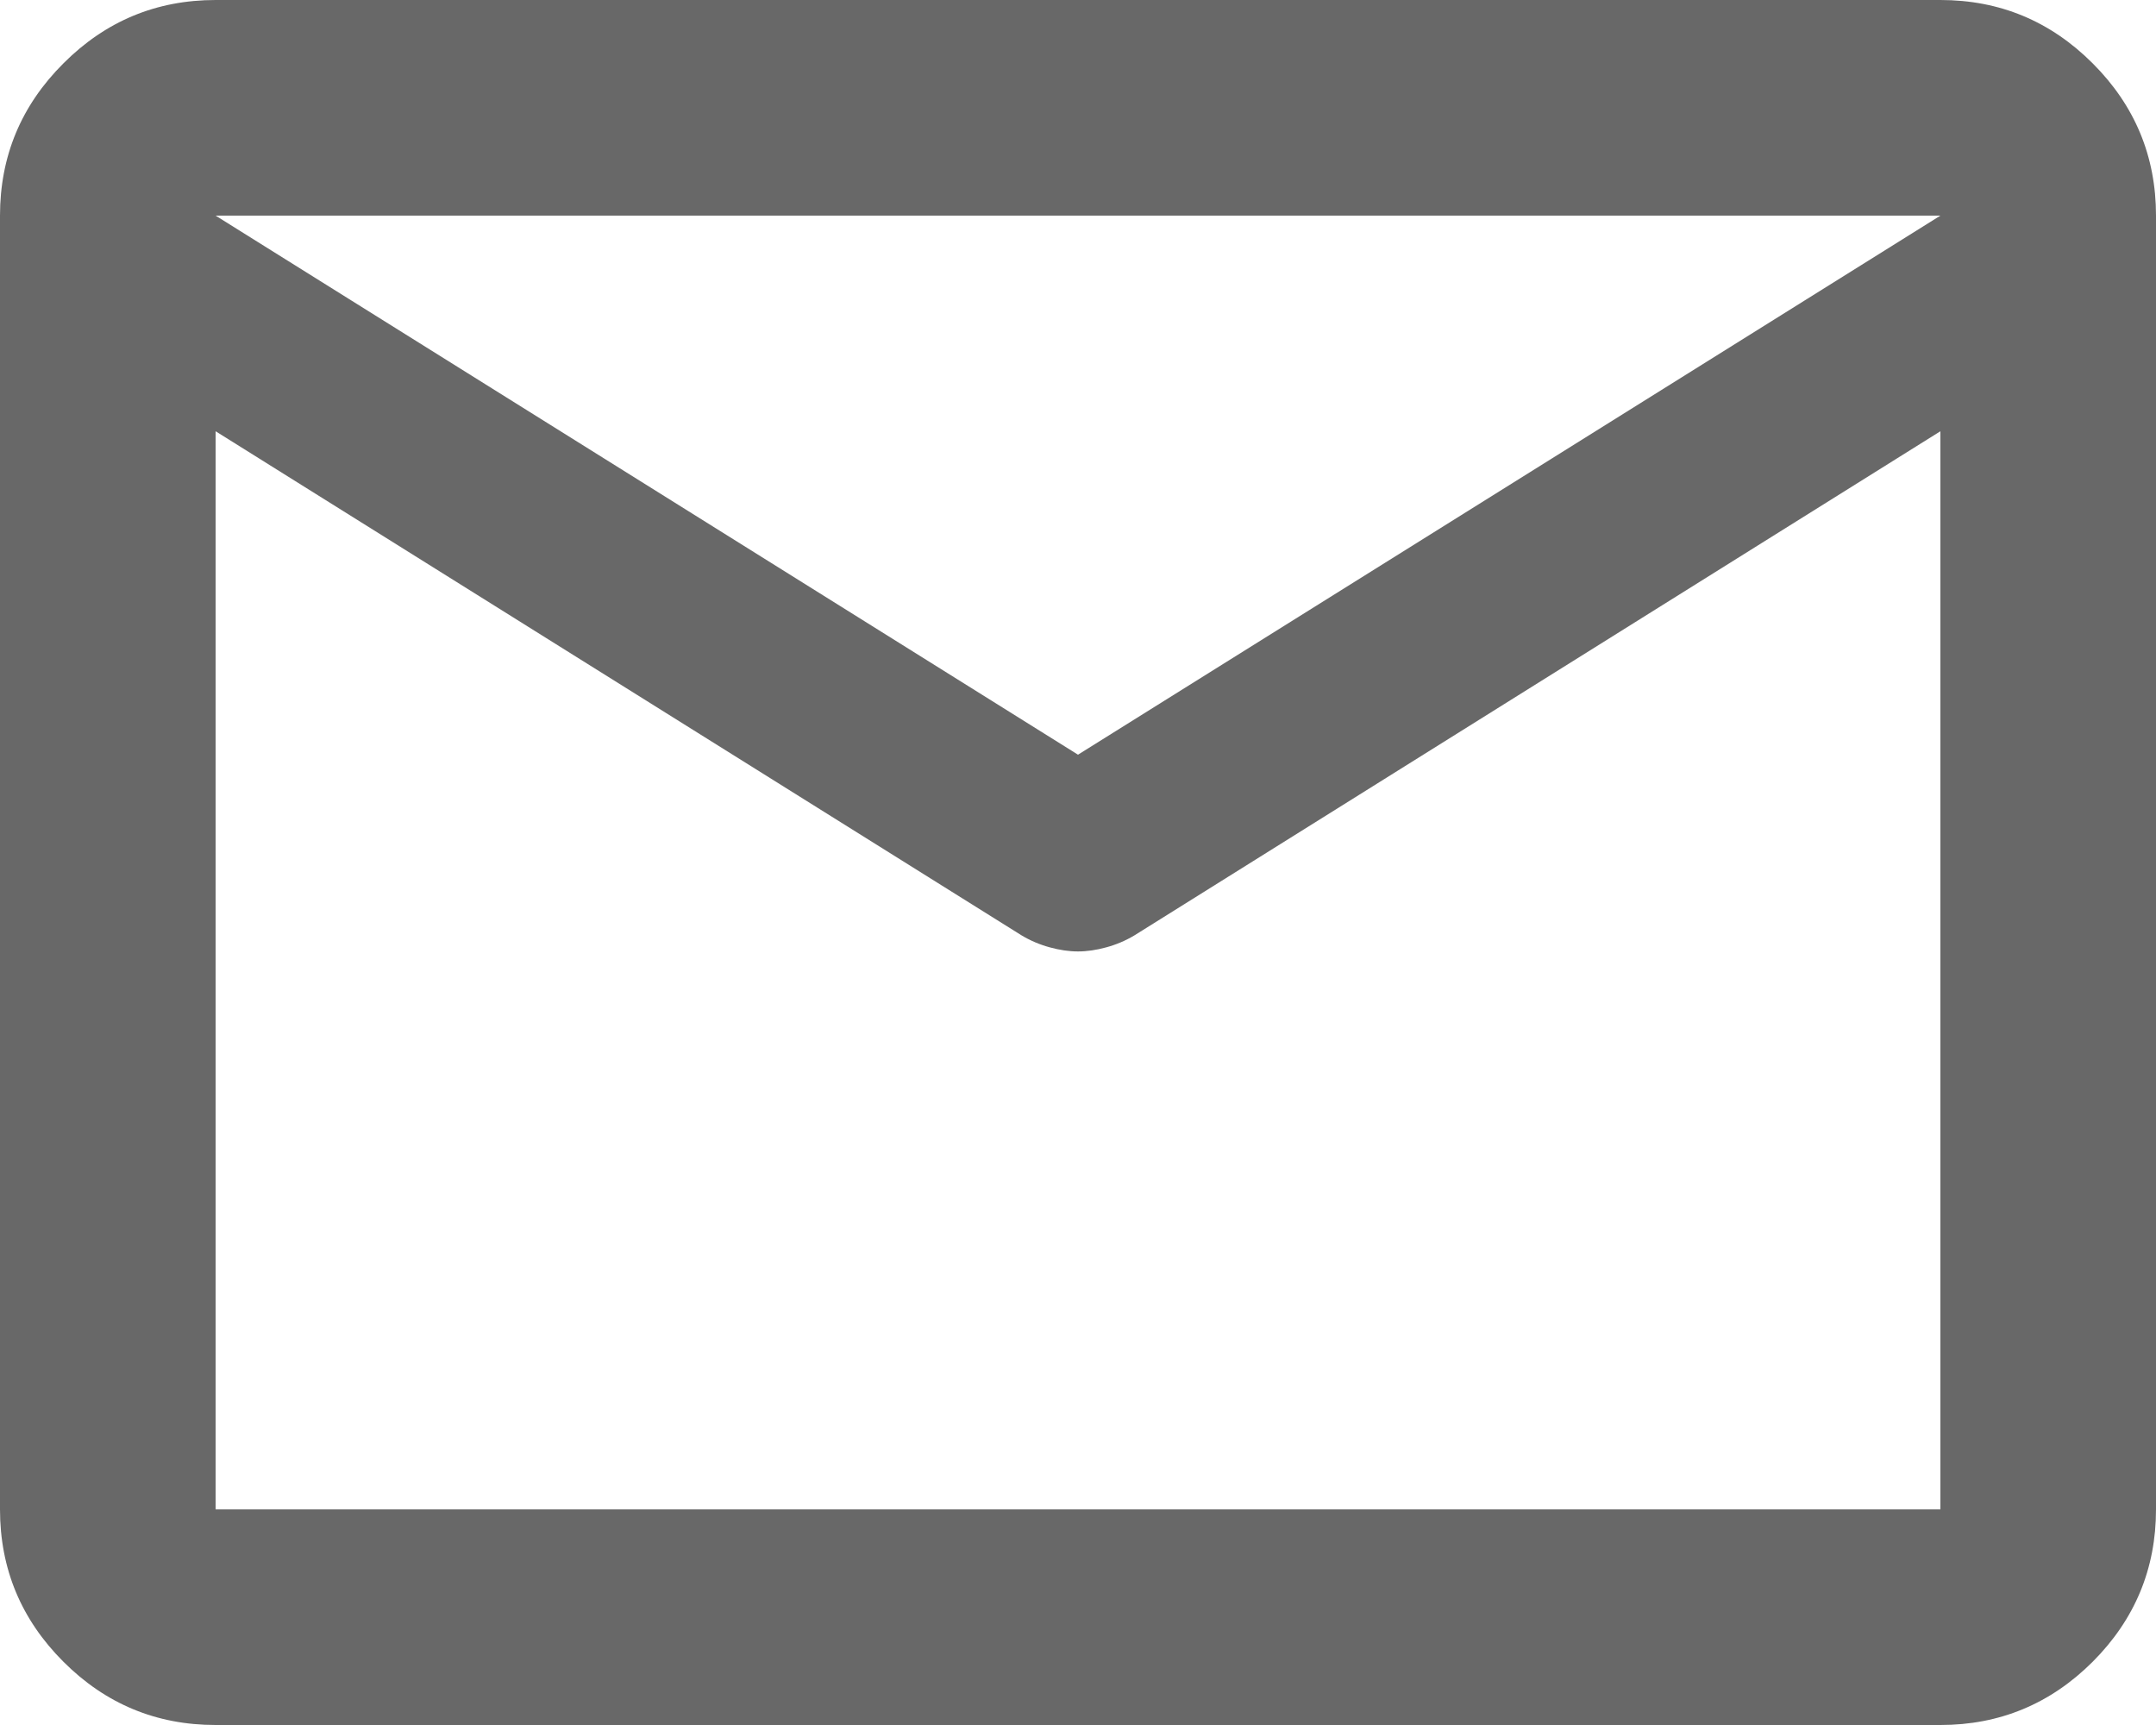
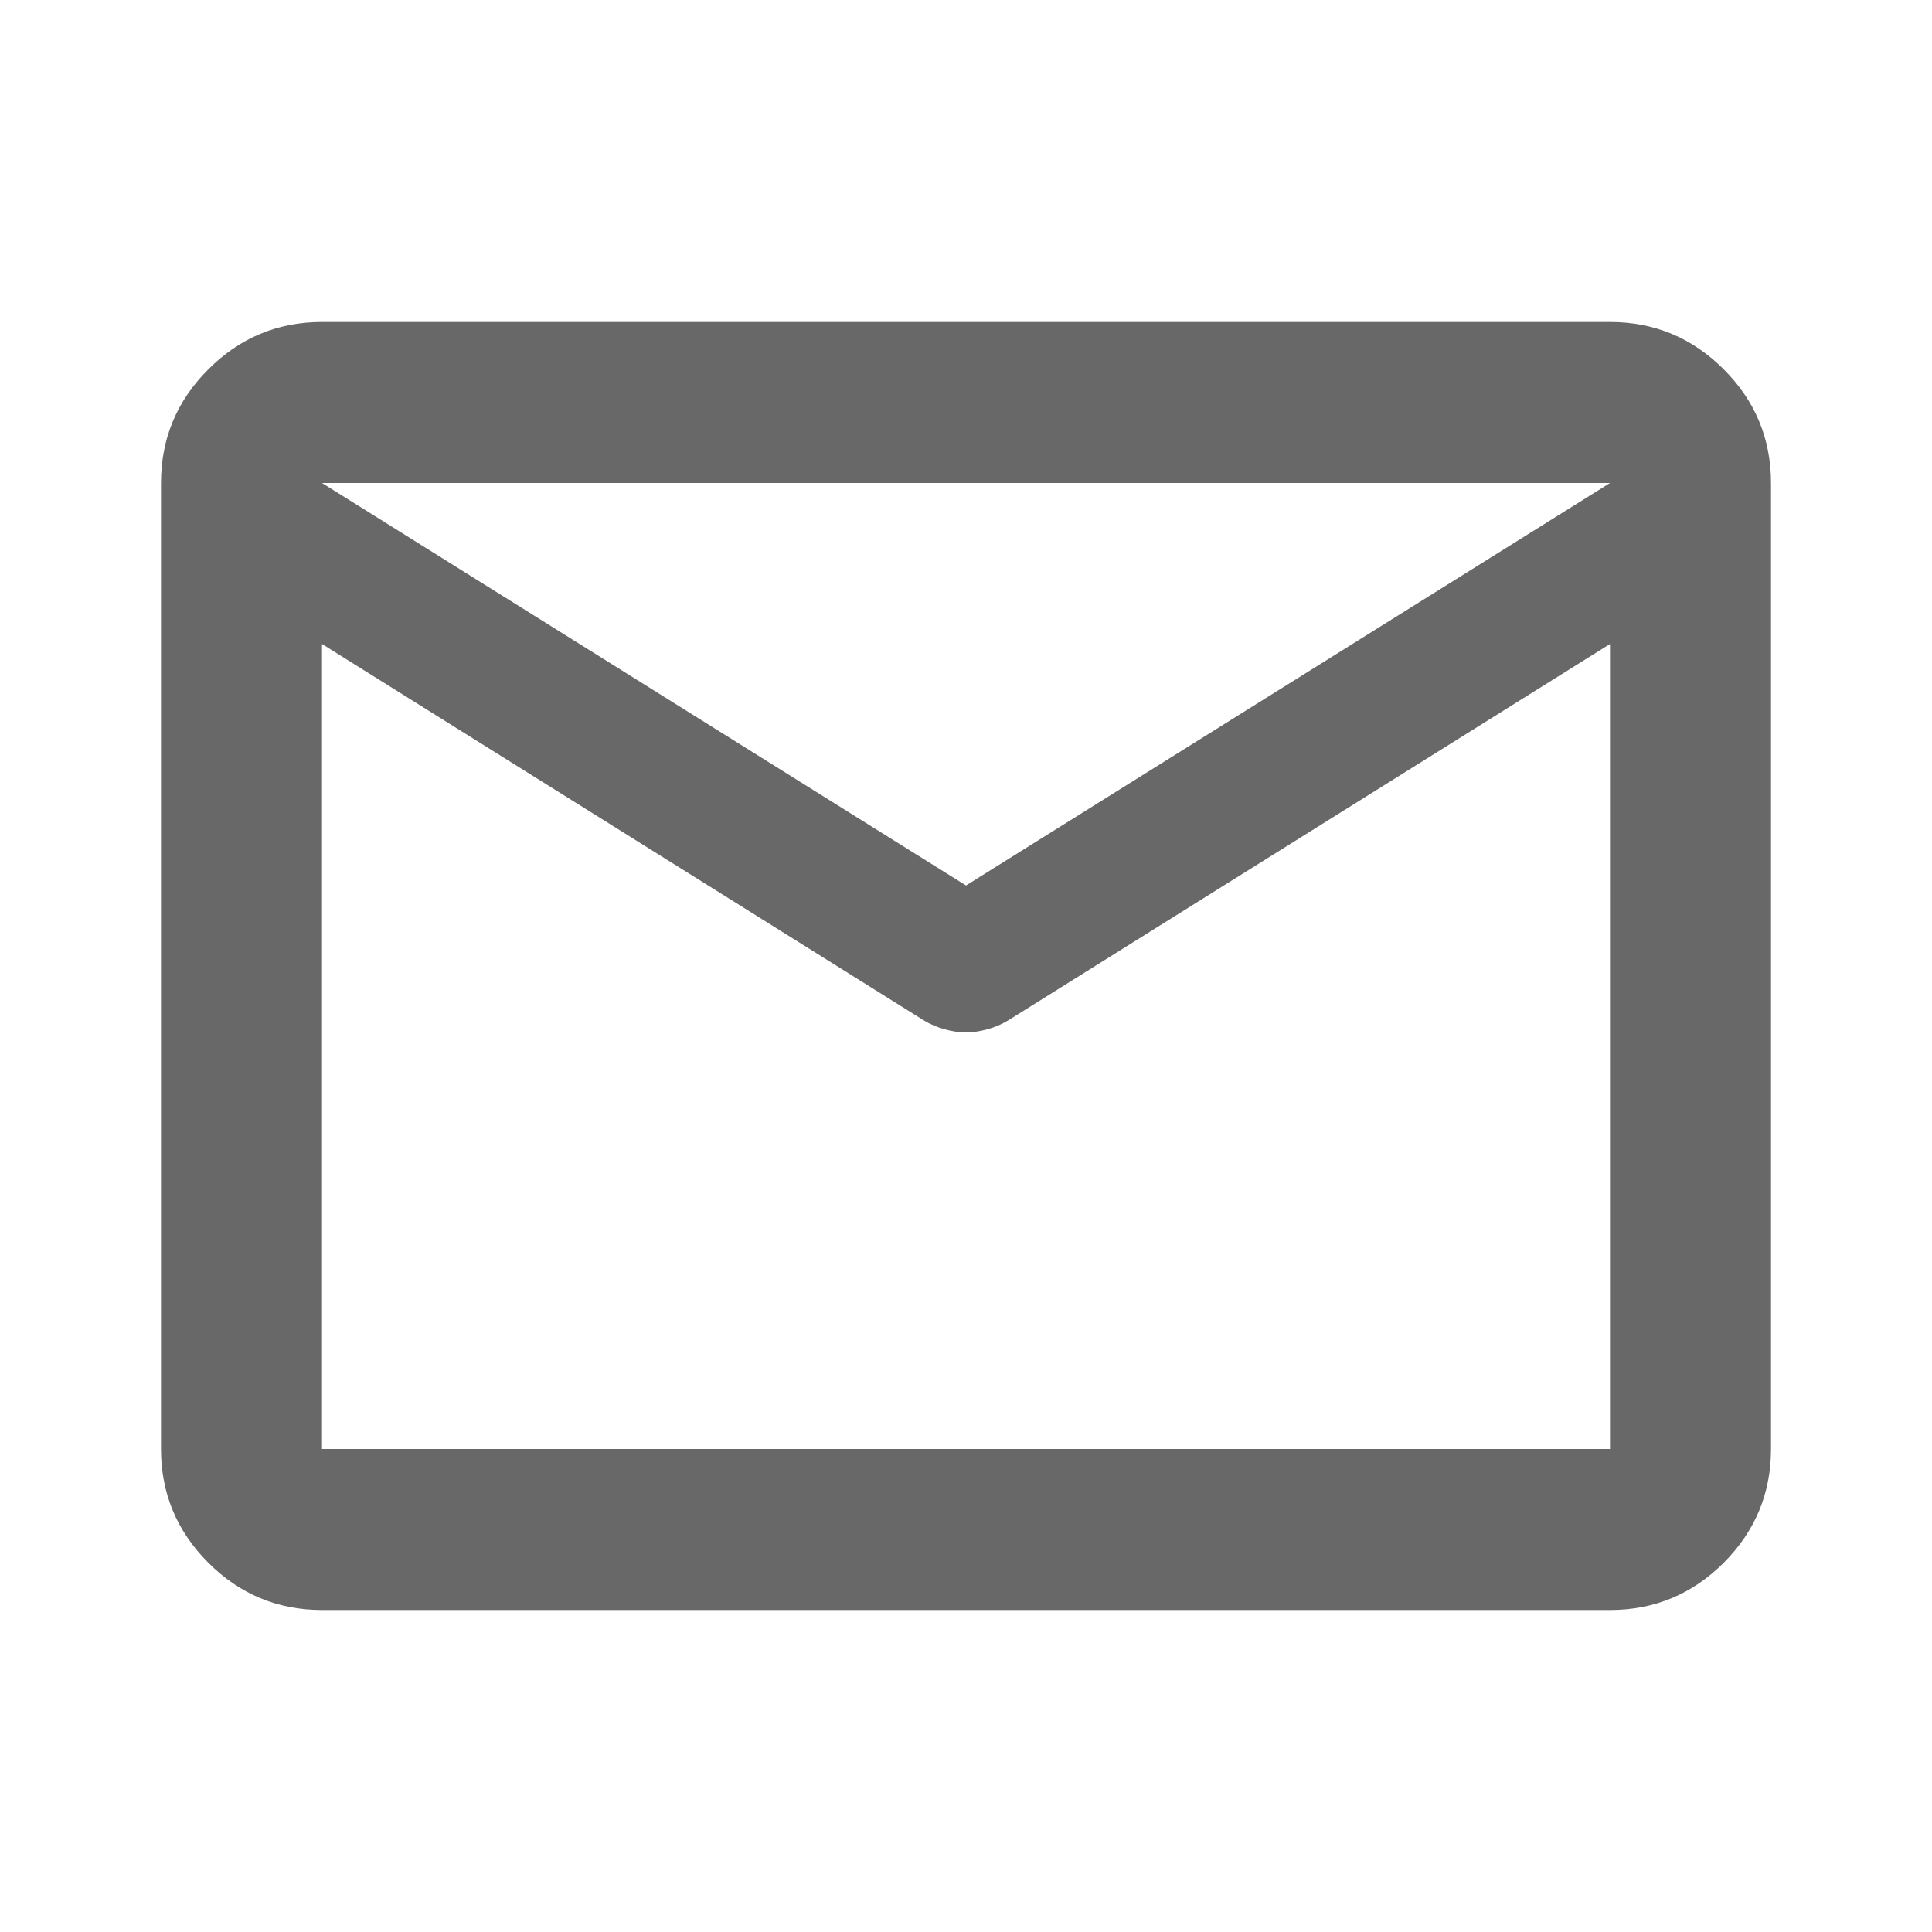
- <svg xmlns="http://www.w3.org/2000/svg" width="20" height="16" viewBox="0 0 20 16" fill="none">
-   <path d="M2 16C1.45 16 0.979 15.804 0.588 15.413C0.196 15.021 0 14.55 0 14V2C0 1.45 0.196 0.979 0.588 0.588C0.979 0.196 1.45 0 2 0H18C18.55 0 19.021 0.196 19.413 0.588C19.804 0.979 20 1.45 20 2V14C20 14.55 19.804 15.021 19.413 15.413C19.021 15.804 18.55 16 18 16H2ZM18 4L10.525 8.675C10.442 8.725 10.354 8.762 10.262 8.787C10.171 8.812 10.083 8.825 10 8.825C9.917 8.825 9.829 8.812 9.738 8.787C9.646 8.762 9.558 8.725 9.475 8.675L2 4V14H18V4ZM10 7L18 2H2L10 7ZM2 4.25V2.775V2.8V2.787V4.25Z" fill="#686868" />
+ <svg xmlns="http://www.w3.org/2000/svg" width="24" height="24" viewBox="0 0 24 24" fill="none">
+   <mask id="mask0_126267_5328" style="mask-type:alpha" maskUnits="userSpaceOnUse" x="0" y="0" width="24" height="24">
+     <rect width="24" height="24" fill="#D9D9D9" />
+   </mask>
+   <g mask="url(#mask0_126267_5328)">
+     <path d="M4 20C3.45 20 2.979 19.804 2.588 19.413C2.196 19.021 2 18.55 2 18V6C2 5.45 2.196 4.979 2.588 4.588C2.979 4.196 3.45 4 4 4H20C20.55 4 21.021 4.196 21.413 4.588C21.804 4.979 22 5.45 22 6V18C22 18.55 21.804 19.021 21.413 19.413C21.021 19.804 20.55 20 20 20H4ZM20 8L12.525 12.675C12.442 12.725 12.354 12.762 12.262 12.787C12.171 12.812 12.083 12.825 12 12.825C11.917 12.825 11.829 12.812 11.738 12.787C11.646 12.762 11.558 12.725 11.475 12.675L4 8V18H20V8ZM12 11L20 6H4L12 11ZM4 8.25V6.775V6.8V6.787V8.25Z" fill="#686868" />
+   </g>
</svg>
